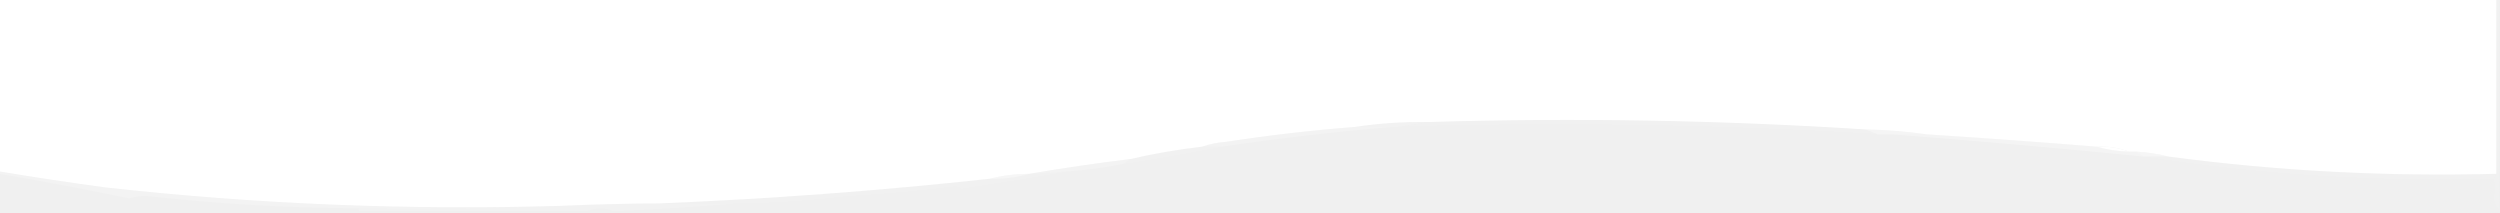
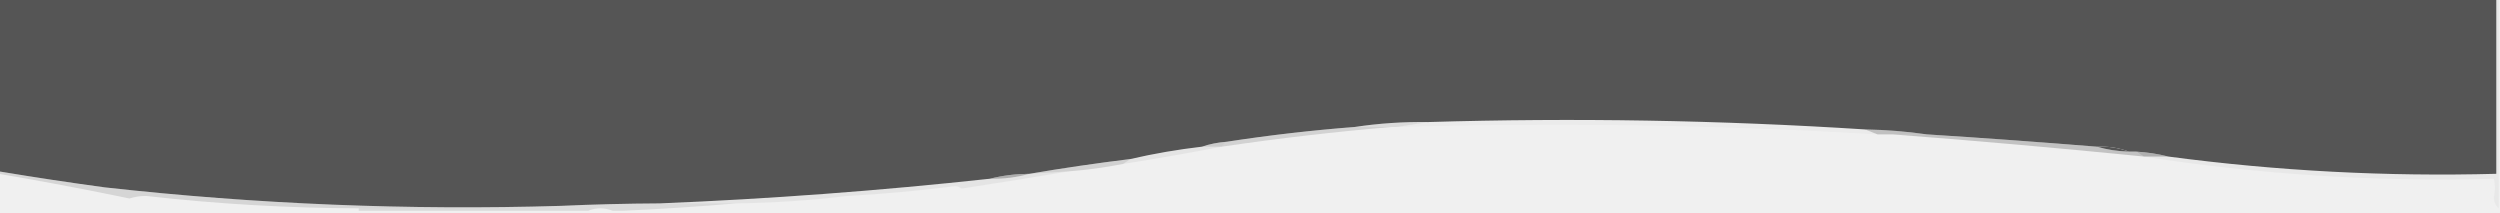
<svg xmlns="http://www.w3.org/2000/svg" version="1.1" width="1014px" height="86px" style="shape-rendering:geometricPrecision; text-rendering:geometricPrecision; image-rendering:optimizeQuality; fill-ruleffffff; clip-rule:evenodd">
  <g>
-     <path style="opacity:1" fill="#ffffff" d="M -0.5,-0.5 C 337.167,-0.5 674.833,-0.5 1012.5,-0.5C 1012.5,23.167 1012.5,46.833 1012.5,70.5C 967.963,71.689 923.629,69.356 879.5,63.5C 875.361,62.437 871.028,61.77 866.5,61.5C 865.5,61.5 864.5,61.5 863.5,61.5C 859.433,59.946 855.1,59.28 850.5,59.5C 827.514,57.635 804.514,55.968 781.5,54.5C 773.356,53.322 765.022,52.655 756.5,52.5C 697.544,48.732 638.544,47.732 579.5,49.5C 569.296,49.354 559.296,50.021 549.5,51.5C 532.097,52.842 514.763,54.842 497.5,57.5C 493.96,57.753 490.627,58.419 487.5,59.5C 477.703,60.633 468.036,62.299 458.5,64.5C 444.659,66.198 430.993,68.198 417.5,70.5C 411.949,70.527 406.616,71.194 401.5,72.5C 356.791,77.355 312.125,80.688 267.5,82.5C 254.158,82.567 240.825,82.9 227.5,83.5C 165.648,85.339 103.982,82.839 42.5,76C 28.111,74.046 13.777,71.879 -0.5,69.5C -0.5,46.167 -0.5,22.833 -0.5,-0.5 Z" />
+     <path style="opacity:1" fill="#555555" d="M -0.5,-0.5 C 337.167,-0.5 674.833,-0.5 1012.5,-0.5C 1012.5,23.167 1012.5,46.833 1012.5,70.5C 967.963,71.689 923.629,69.356 879.5,63.5C 875.361,62.437 871.028,61.77 866.5,61.5C 865.5,61.5 864.5,61.5 863.5,61.5C 859.433,59.946 855.1,59.28 850.5,59.5C 827.514,57.635 804.514,55.968 781.5,54.5C 773.356,53.322 765.022,52.655 756.5,52.5C 697.544,48.732 638.544,47.732 579.5,49.5C 569.296,49.354 559.296,50.021 549.5,51.5C 532.097,52.842 514.763,54.842 497.5,57.5C 493.96,57.753 490.627,58.419 487.5,59.5C 477.703,60.633 468.036,62.299 458.5,64.5C 444.659,66.198 430.993,68.198 417.5,70.5C 411.949,70.527 406.616,71.194 401.5,72.5C 356.791,77.355 312.125,80.688 267.5,82.5C 254.158,82.567 240.825,82.9 227.5,83.5C 165.648,85.339 103.982,82.839 42.5,76C 28.111,74.046 13.777,71.879 -0.5,69.5C -0.5,46.167 -0.5,22.833 -0.5,-0.5 Z" />
  </g>
  <g>
-     <path style="opacity:0.054" fill="#ffffff" d="M 1012.5,-0.5 C 1012.83,-0.5 1013.17,-0.5 1013.5,-0.5C 1013.5,27.833 1013.5,56.167 1013.5,84.5C 1012.24,83.486 1011.57,81.986 1011.5,80C 1012.09,77.357 1012.09,74.857 1011.5,72.5C 1011.83,71.833 1012.17,71.167 1012.5,70.5C 1012.5,46.833 1012.5,23.167 1012.5,-0.5 Z" />
+     <path style="opacity:0.054" fill="#555555" d="M 1012.5,-0.5 C 1012.83,-0.5 1013.17,-0.5 1013.5,-0.5C 1013.5,27.833 1013.5,56.167 1013.5,84.5C 1012.24,83.486 1011.57,81.986 1011.5,80C 1012.09,77.357 1012.09,74.857 1011.5,72.5C 1011.83,71.833 1012.17,71.167 1012.5,70.5C 1012.5,46.833 1012.5,23.167 1012.5,-0.5 Z" />
  </g>
  <g>
-     <path style="opacity:0.133" fill="#ffffff" d="M 579.5,49.5 C 575.167,50.167 570.833,50.833 566.5,51.5C 565.833,51.5 565.167,51.5 564.5,51.5C 559.5,51.5 554.5,51.5 549.5,51.5C 559.296,50.021 569.296,49.354 579.5,49.5 Z" />
+     <path style="opacity:0.133" fill="#555555" d="M 579.5,49.5 C 575.167,50.167 570.833,50.833 566.5,51.5C 565.833,51.5 565.167,51.5 564.5,51.5C 559.5,51.5 554.5,51.5 549.5,51.5C 559.296,50.021 569.296,49.354 579.5,49.5 Z" />
  </g>
  <g>
-     <path style="opacity:0.036" fill="#ffffff" d="M 756.5,52.5 C 758.167,53.167 759.833,53.833 761.5,54.5C 696.835,50.594 631.835,49.594 566.5,51.5C 570.833,50.833 575.167,50.167 579.5,49.5C 638.544,47.732 697.544,48.732 756.5,52.5 Z" />
+     <path style="opacity:0.036" fill="#555555" d="M 756.5,52.5 C 758.167,53.167 759.833,53.833 761.5,54.5C 696.835,50.594 631.835,49.594 566.5,51.5C 570.833,50.833 575.167,50.167 579.5,49.5C 638.544,47.732 697.544,48.732 756.5,52.5 Z" />
  </g>
  <g>
-     <path style="opacity:0.31" fill="#ffffff" d="M 756.5,52.5 C 765.022,52.655 773.356,53.322 781.5,54.5C 776.833,54.5 772.167,54.5 767.5,54.5C 765.5,54.5 763.5,54.5 761.5,54.5C 759.833,53.833 758.167,53.167 756.5,52.5 Z" />
+     <path style="opacity:0.31" fill="#555555" d="M 756.5,52.5 C 765.022,52.655 773.356,53.322 781.5,54.5C 776.833,54.5 772.167,54.5 767.5,54.5C 765.5,54.5 763.5,54.5 761.5,54.5C 759.833,53.833 758.167,53.167 756.5,52.5 Z" />
  </g>
  <g>
-     <path style="opacity:0.196" fill="#ffffff" d="M 549.5,51.5 C 554.5,51.5 559.5,51.5 564.5,51.5C 541.556,53.43 518.556,56.097 495.5,59.5C 496.167,58.833 496.833,58.167 497.5,57.5C 514.763,54.842 532.097,52.842 549.5,51.5 Z" />
+     <path style="opacity:0.196" fill="#555555" d="M 549.5,51.5 C 554.5,51.5 559.5,51.5 564.5,51.5C 541.556,53.43 518.556,56.097 495.5,59.5C 496.167,58.833 496.833,58.167 497.5,57.5C 514.763,54.842 532.097,52.842 549.5,51.5 Z" />
  </g>
  <g>
-     <path style="opacity:0.294" fill="#ffffff" d="M 767.5,54.5 C 772.167,54.5 776.833,54.5 781.5,54.5C 804.514,55.968 827.514,57.635 850.5,59.5C 854.618,60.709 858.951,61.376 863.5,61.5C 864.5,61.5 865.5,61.5 866.5,61.5C 867.5,62.167 868.5,62.833 869.5,63.5C 835.391,60.083 801.391,57.083 767.5,54.5 Z" />
+     <path style="opacity:0.294" fill="#555555" d="M 767.5,54.5 C 772.167,54.5 776.833,54.5 781.5,54.5C 804.514,55.968 827.514,57.635 850.5,59.5C 854.618,60.709 858.951,61.376 863.5,61.5C 864.5,61.5 865.5,61.5 866.5,61.5C 867.5,62.167 868.5,62.833 869.5,63.5C 835.391,60.083 801.391,57.083 767.5,54.5 Z" />
  </g>
  <g>
-     <path style="opacity:0.227" fill="#ffffff" d="M 497.5,57.5 C 496.833,58.167 496.167,58.833 495.5,59.5C 492.833,59.5 490.167,59.5 487.5,59.5C 490.627,58.419 493.96,57.753 497.5,57.5 Z" />
+     <path style="opacity:0.227" fill="#555555" d="M 497.5,57.5 C 496.833,58.167 496.167,58.833 495.5,59.5C 492.833,59.5 490.167,59.5 487.5,59.5C 490.627,58.419 493.96,57.753 497.5,57.5 Z" />
  </g>
  <g>
-     <path style="opacity:1" fill="#ffffff" d="M 850.5,59.5 C 855.1,59.28 859.433,59.946 863.5,61.5C 858.951,61.376 854.618,60.709 850.5,59.5 Z" />
+     <path style="opacity:1" fill="#555555" d="M 850.5,59.5 C 855.1,59.28 859.433,59.946 863.5,61.5C 858.951,61.376 854.618,60.709 850.5,59.5 Z" />
  </g>
  <g>
-     <path style="opacity:0.082" fill="#ffffff" d="M 487.5,59.5 C 490.167,59.5 492.833,59.5 495.5,59.5C 482.295,62.035 468.962,64.368 455.5,66.5C 456.5,65.833 457.5,65.167 458.5,64.5C 468.036,62.299 477.703,60.633 487.5,59.5 Z" />
+     <path style="opacity:0.082" fill="#555555" d="M 487.5,59.5 C 490.167,59.5 492.833,59.5 495.5,59.5C 482.295,62.035 468.962,64.368 455.5,66.5C 456.5,65.833 457.5,65.167 458.5,64.5C 468.036,62.299 477.703,60.633 487.5,59.5 Z" />
  </g>
  <g>
-     <path style="opacity:0.416" fill="#ffffff" d="M 866.5,61.5 C 871.028,61.77 875.361,62.437 879.5,63.5C 876.167,63.5 872.833,63.5 869.5,63.5C 868.5,62.833 867.5,62.167 866.5,61.5 Z" />
+     <path style="opacity:0.416" fill="#555555" d="M 866.5,61.5 C 871.028,61.77 875.361,62.437 879.5,63.5C 876.167,63.5 872.833,63.5 869.5,63.5C 868.5,62.833 867.5,62.167 866.5,61.5 Z" />
  </g>
  <g>
-     <path style="opacity:0.055" fill="#ffffff" d="M 869.5,63.5 C 872.833,63.5 876.167,63.5 879.5,63.5C 923.629,69.356 967.963,71.689 1012.5,70.5C 1012.17,71.167 1011.83,71.833 1011.5,72.5C 963.744,73.79 916.411,70.79 869.5,63.5 Z" />
+     <path style="opacity:0.055" fill="#555555" d="M 869.5,63.5 C 872.833,63.5 876.167,63.5 879.5,63.5C 923.629,69.356 967.963,71.689 1012.5,70.5C 1012.17,71.167 1011.83,71.833 1011.5,72.5C 963.744,73.79 916.411,70.79 869.5,63.5 Z" />
  </g>
  <g>
-     <path style="opacity:0.2" fill="#ffffff" d="M 458.5,64.5 C 457.5,65.167 456.5,65.833 455.5,66.5C 448.238,67.932 440.904,68.932 433.5,69.5C 428.167,69.833 422.833,70.167 417.5,70.5C 430.993,68.198 444.659,66.198 458.5,64.5 Z" />
+     <path style="opacity:0.2" fill="#555555" d="M 458.5,64.5 C 457.5,65.167 456.5,65.833 455.5,66.5C 448.238,67.932 440.904,68.932 433.5,69.5C 428.167,69.833 422.833,70.167 417.5,70.5C 430.993,68.198 444.659,66.198 458.5,64.5 Z" />
  </g>
  <g>
-     <path style="opacity:0.424" fill="#ffffff" d="M 417.5,70.5 C 412.402,71.957 407.069,72.624 401.5,72.5C 406.616,71.194 411.949,70.527 417.5,70.5 Z" />
+     <path style="opacity:0.424" fill="#555555" d="M 417.5,70.5 C 412.402,71.957 407.069,72.624 401.5,72.5C 406.616,71.194 411.949,70.527 417.5,70.5 Z" />
  </g>
  <g>
-     <path style="opacity:0.078" fill="#ffffff" d="M 433.5,69.5 C 419.109,71.937 404.609,74.27 390,76.5C 389.275,75.942 388.442,75.608 387.5,75.5C 372.747,77.376 358.081,78.71 343.5,79.5C 328.579,81.319 313.579,82.319 298.5,82.5C 288.167,82.5 277.833,82.5 267.5,82.5C 312.125,80.688 356.791,77.355 401.5,72.5C 407.069,72.624 412.402,71.957 417.5,70.5C 422.833,70.167 428.167,69.833 433.5,69.5 Z" />
+     <path style="opacity:0.078" fill="#555555" d="M 433.5,69.5 C 419.109,71.937 404.609,74.27 390,76.5C 389.275,75.942 388.442,75.608 387.5,75.5C 372.747,77.376 358.081,78.71 343.5,79.5C 328.579,81.319 313.579,82.319 298.5,82.5C 288.167,82.5 277.833,82.5 267.5,82.5C 312.125,80.688 356.791,77.355 401.5,72.5C 407.069,72.624 412.402,71.957 417.5,70.5C 422.833,70.167 428.167,69.833 433.5,69.5 Z" />
  </g>
  <g>
-     <path style="opacity:0.176" fill="#ffffff" d="M -0.5,70.5 C -0.5,70.167 -0.5,69.833 -0.5,69.5C 13.777,71.879 28.111,74.046 42.5,76C 103.982,82.839 165.648,85.339 227.5,83.5C 200.338,84.498 173.005,84.831 145.5,84.5C 116.719,84.395 88.052,82.729 59.5,79.5C 57.264,79.416 54.93,79.75 52.5,80.5C 34.92,76.847 17.253,73.514 -0.5,70.5 Z" />
+     <path style="opacity:0.176" fill="#555555" d="M -0.5,70.5 C -0.5,70.167 -0.5,69.833 -0.5,69.5C 13.777,71.879 28.111,74.046 42.5,76C 103.982,82.839 165.648,85.339 227.5,83.5C 200.338,84.498 173.005,84.831 145.5,84.5C 116.719,84.395 88.052,82.729 59.5,79.5C 57.264,79.416 54.93,79.75 52.5,80.5C 34.92,76.847 17.253,73.514 -0.5,70.5 Z" />
  </g>
  <g>
-     <path style="opacity:0.142" fill="#ffffff" d="M 267.5,82.5 C 277.833,82.5 288.167,82.5 298.5,82.5C 283.184,83.81 267.851,84.81 252.5,85.5C 251.167,85.5 249.833,85.5 248.5,85.5C 245.167,84.167 241.833,84.167 238.5,85.5C 207.5,85.5 176.5,85.5 145.5,85.5C 145.5,85.167 145.5,84.833 145.5,84.5C 173.005,84.831 200.338,84.498 227.5,83.5C 240.825,82.9 254.158,82.567 267.5,82.5 Z" />
+     <path style="opacity:0.142" fill="#555555" d="M 267.5,82.5 C 277.833,82.5 288.167,82.5 298.5,82.5C 283.184,83.81 267.851,84.81 252.5,85.5C 251.167,85.5 249.833,85.5 248.5,85.5C 245.167,84.167 241.833,84.167 238.5,85.5C 207.5,85.5 176.5,85.5 145.5,85.5C 145.5,85.167 145.5,84.833 145.5,84.5C 173.005,84.831 200.338,84.498 227.5,83.5C 240.825,82.9 254.158,82.567 267.5,82.5 Z" />
  </g>
</svg>
